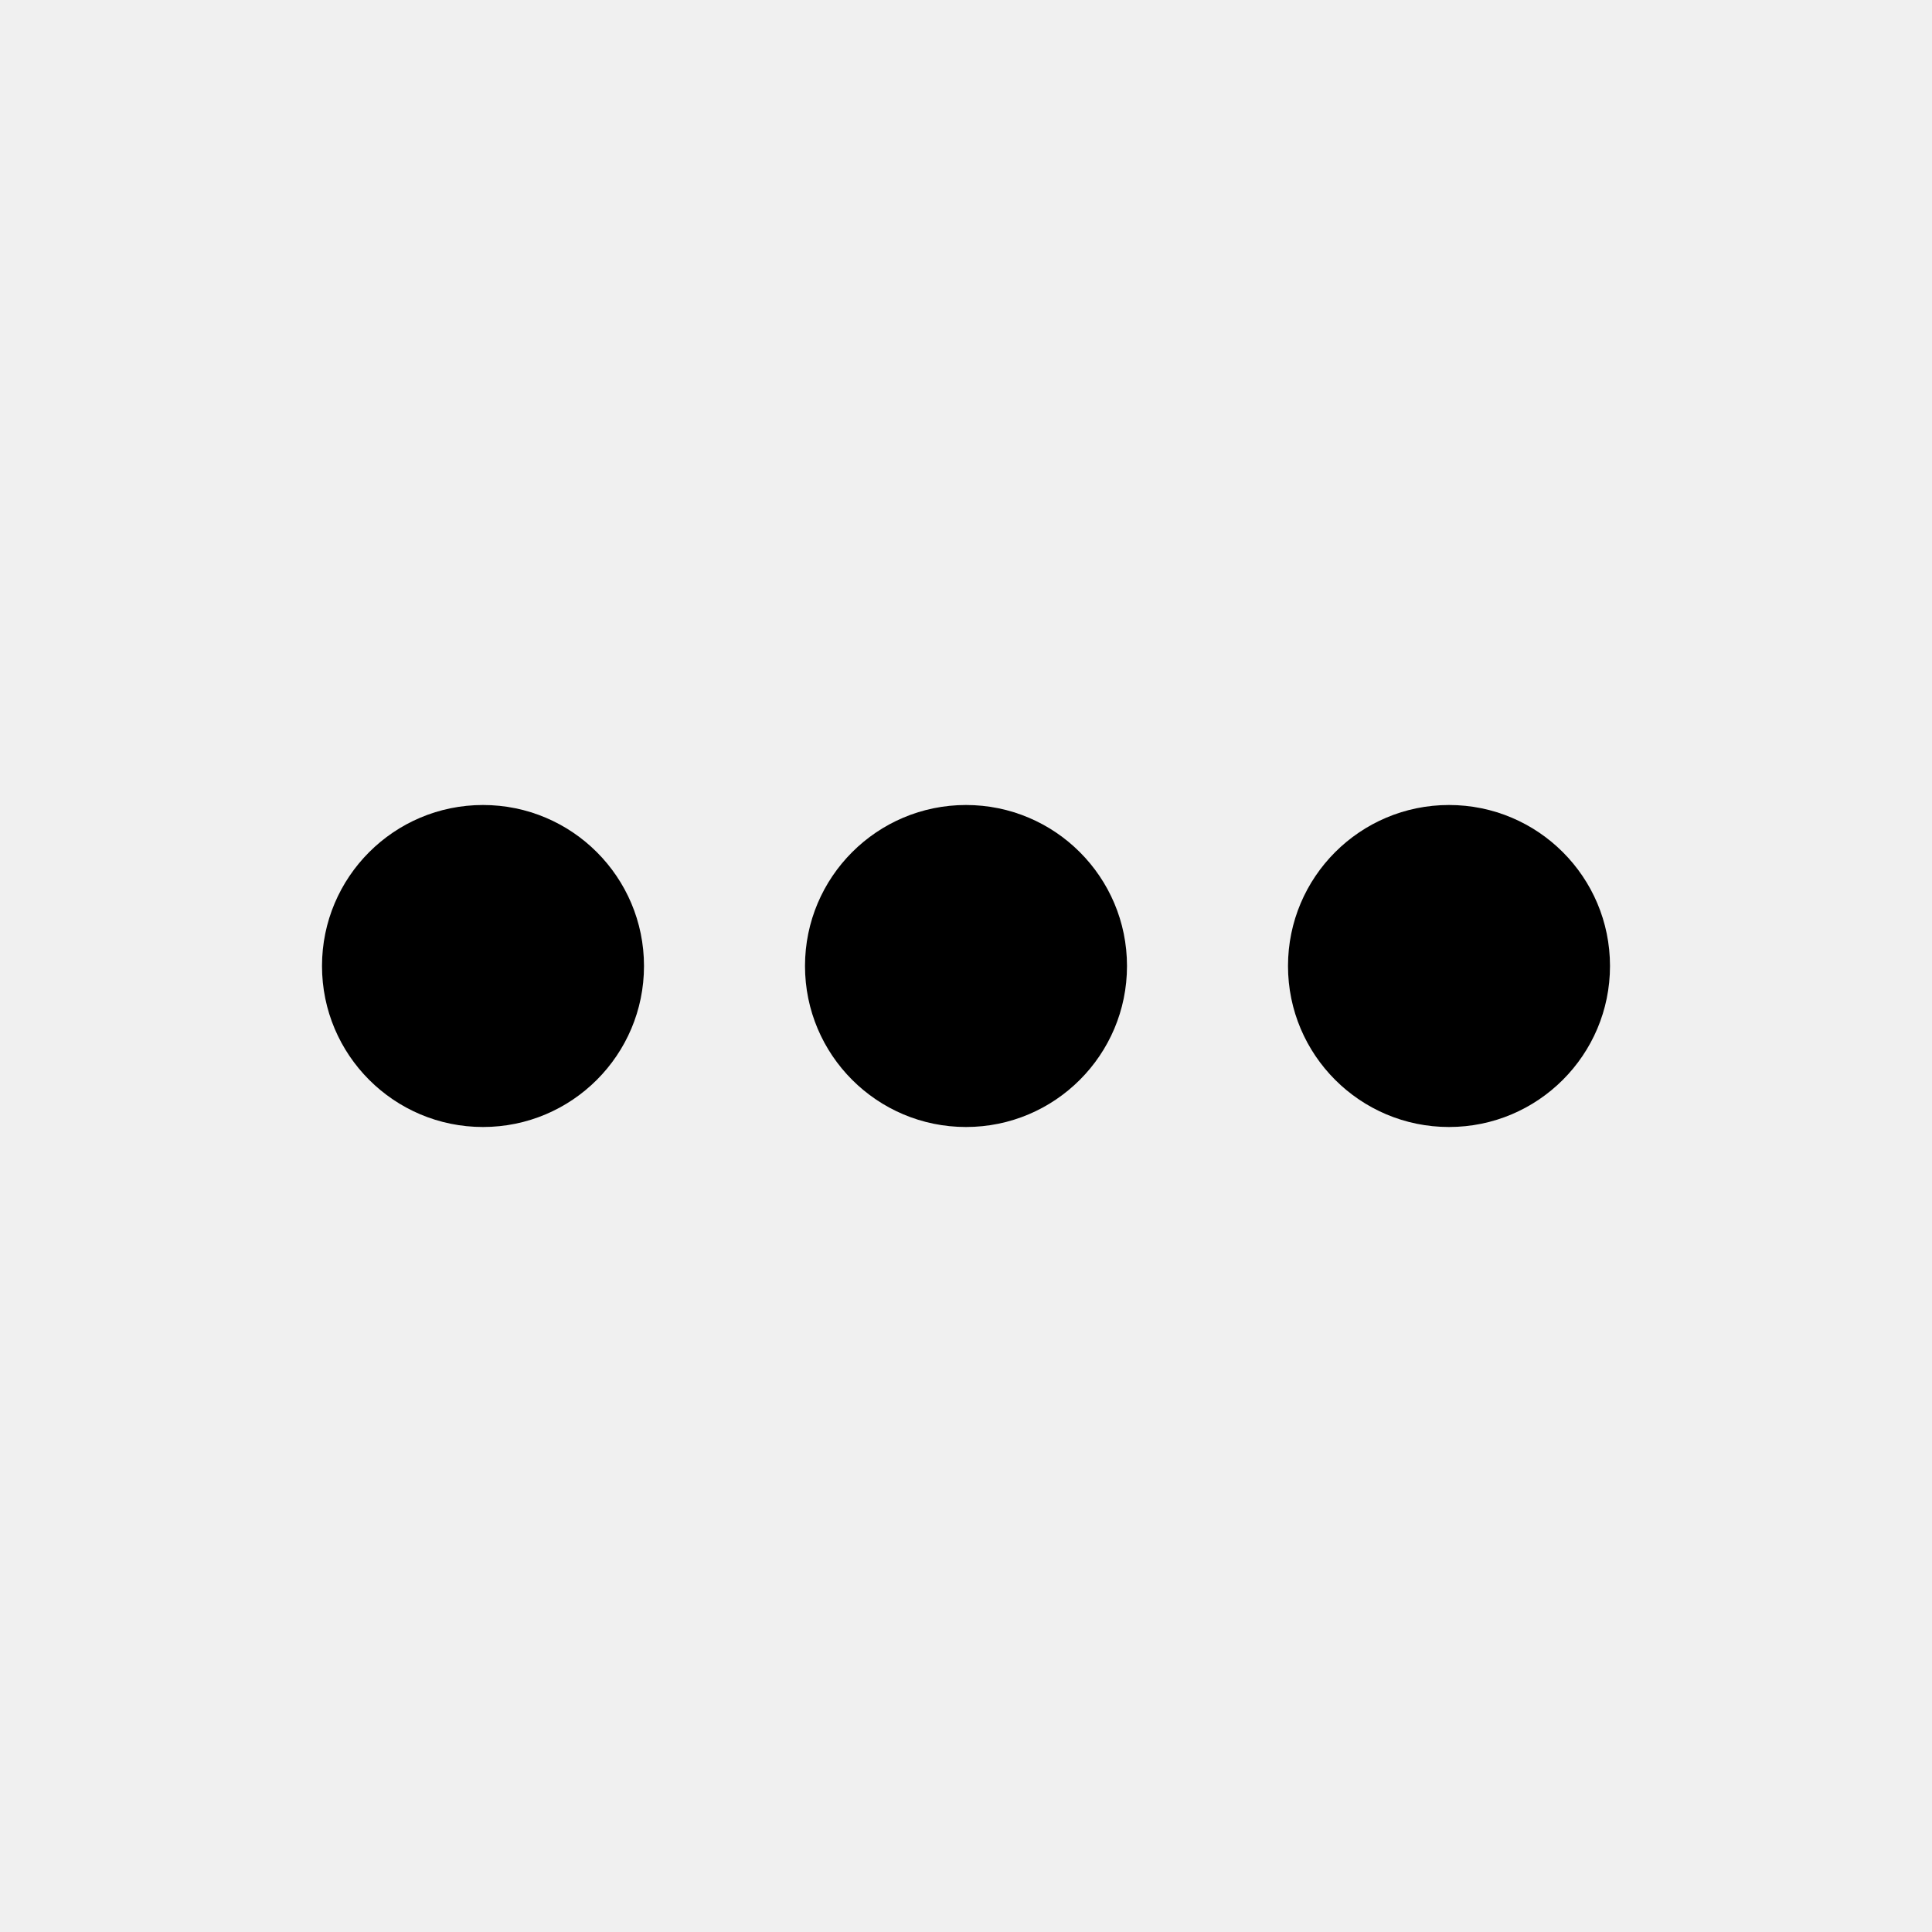
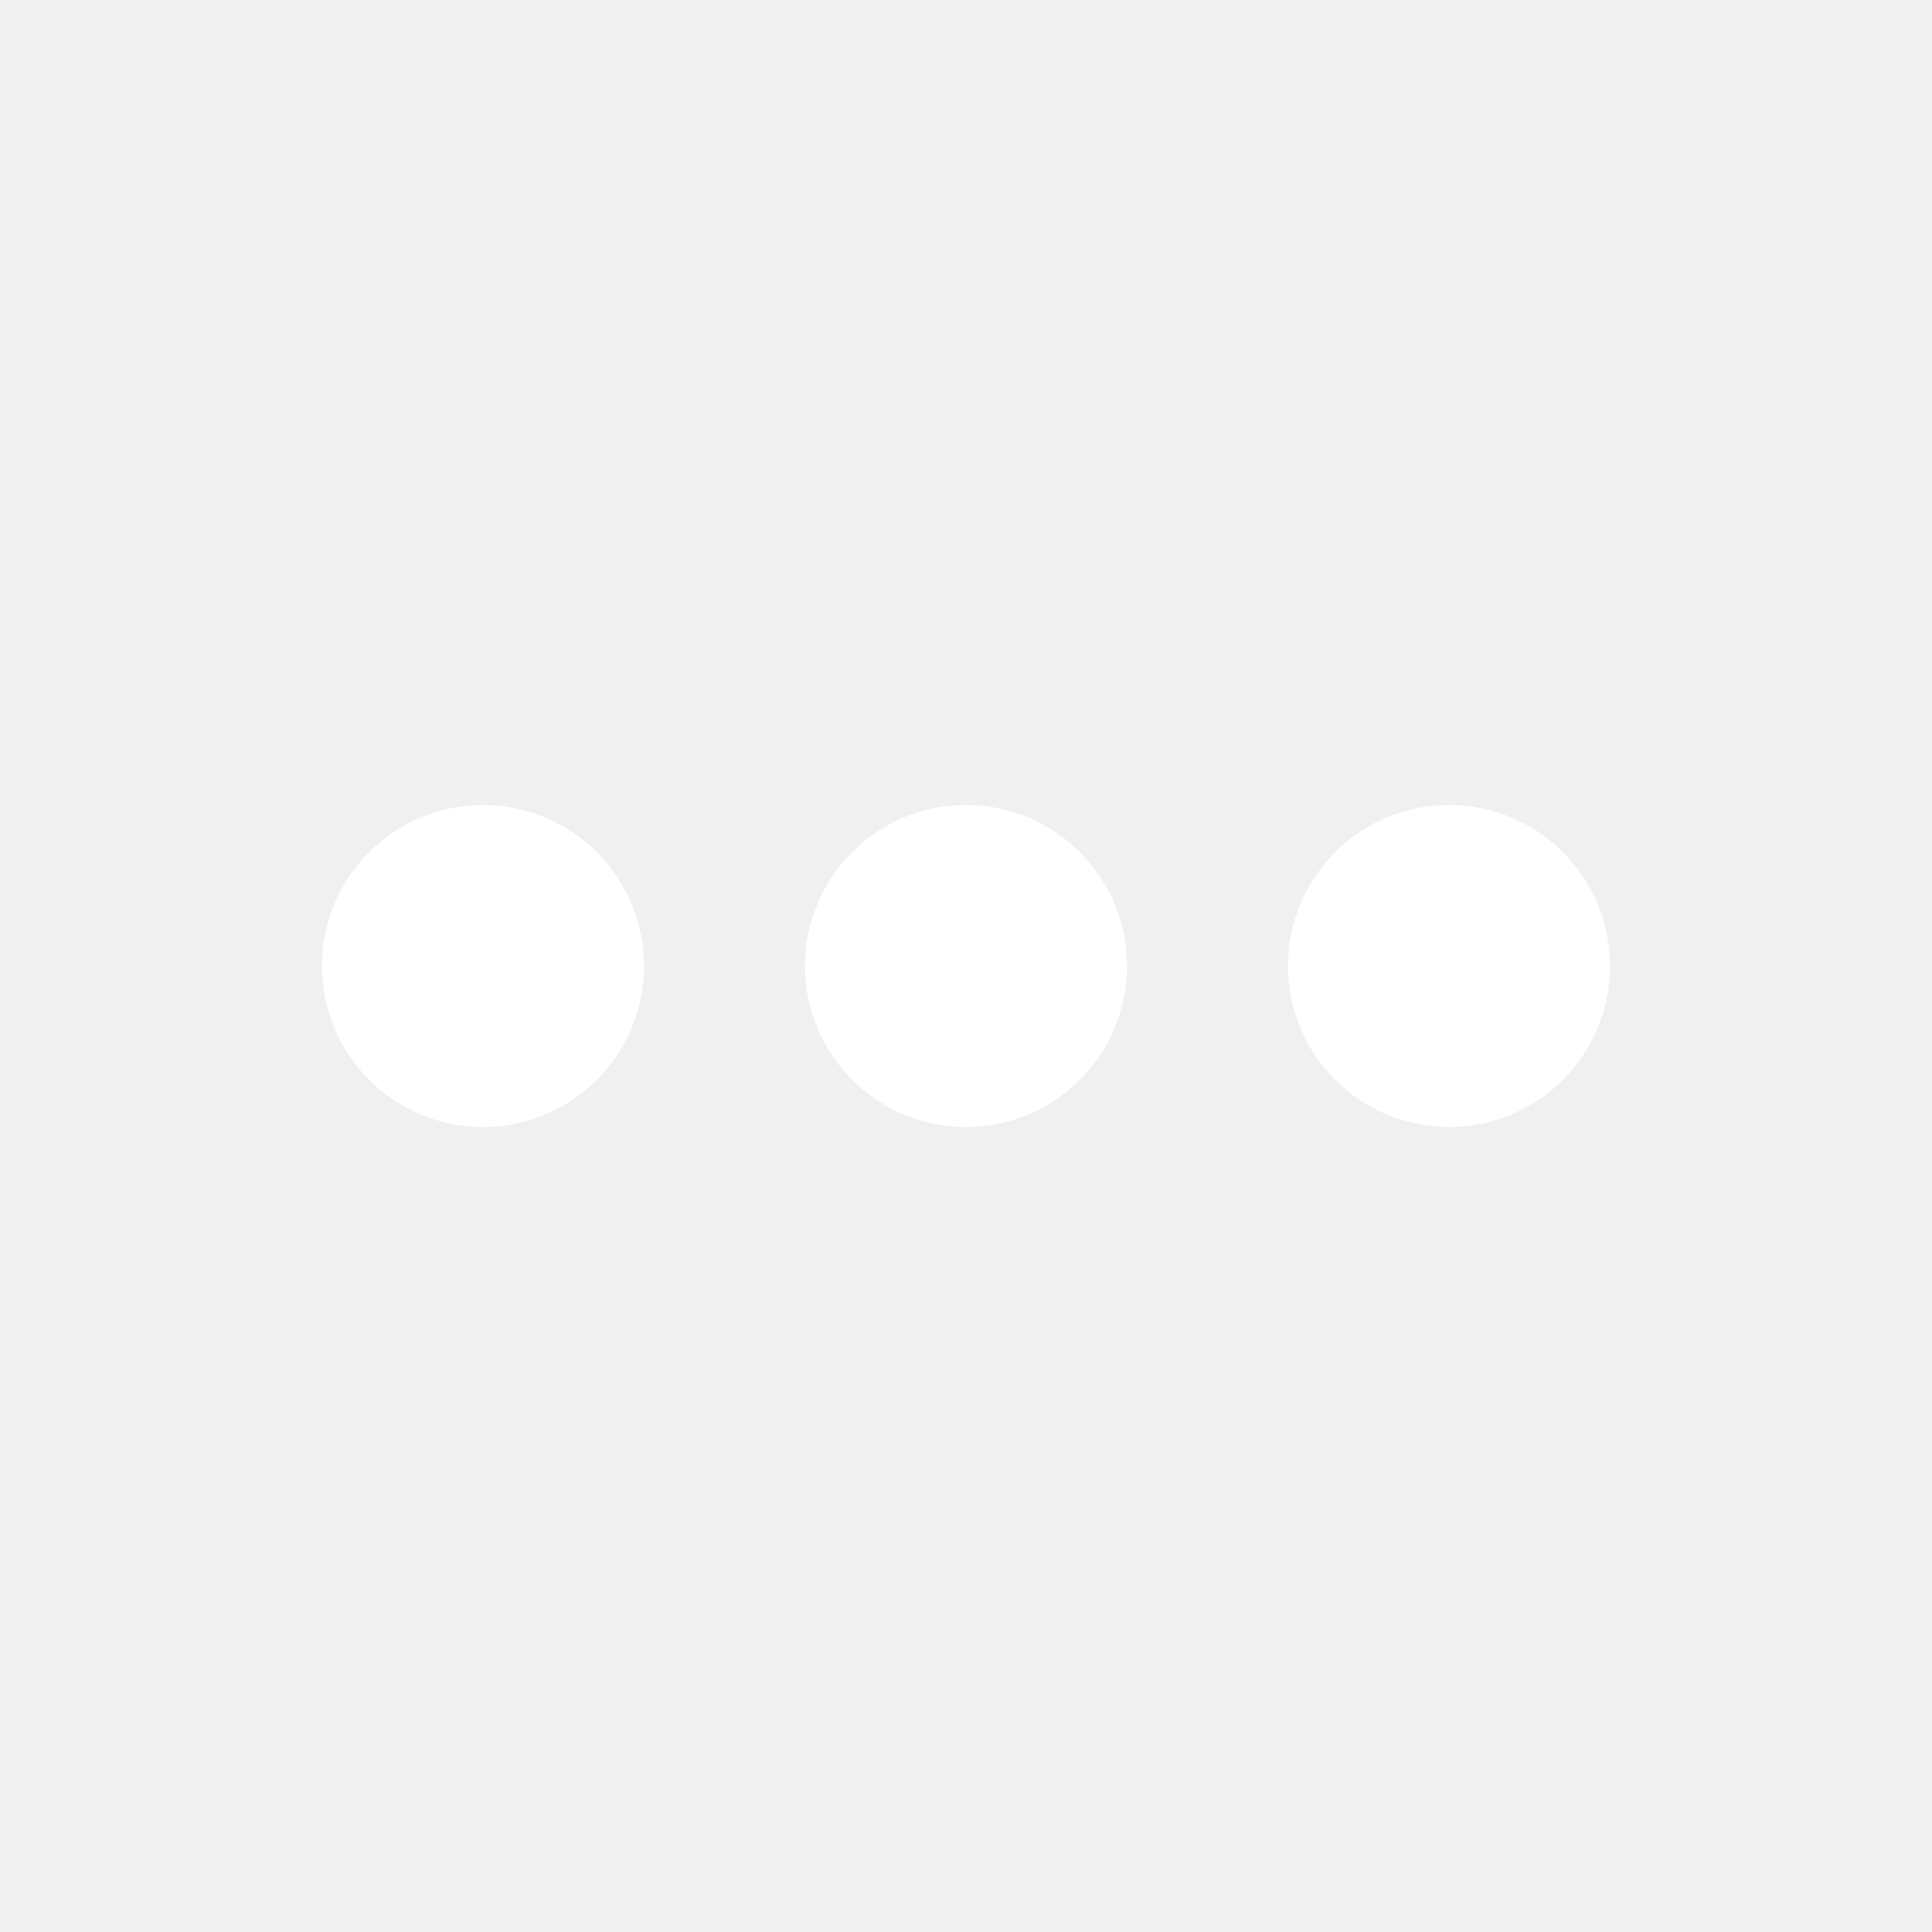
<svg xmlns="http://www.w3.org/2000/svg" viewBox="0 0 24 24">
-   <path d="M16,12A2,2 0 0,1 18,10A2,2 0 0,1 20,12A2,2 0 0,1 18,14A2,2 0 0,1 16,12M10,12A2,2 0 0,1 12,10A2,2 0 0,1 14,12A2,2 0 0,1 12,14A2,2 0 0,1 10,12M4,12A2,2 0 0,1 6,10A2,2 0 0,1 8,12A2,2 0 0,1 6,14A2,2 0 0,1 4,12Z" />
+   <path fill="white" d="M16,12A2,2 0 0,1 18,10A2,2 0 0,1 20,12A2,2 0 0,1 18,14A2,2 0 0,1 16,12M10,12A2,2 0 0,1 12,10A2,2 0 0,1 14,12A2,2 0 0,1 12,14A2,2 0 0,1 10,12M4,12A2,2 0 0,1 6,10A2,2 0 0,1 8,12A2,2 0 0,1 6,14A2,2 0 0,1 4,12Z" />
</svg>
